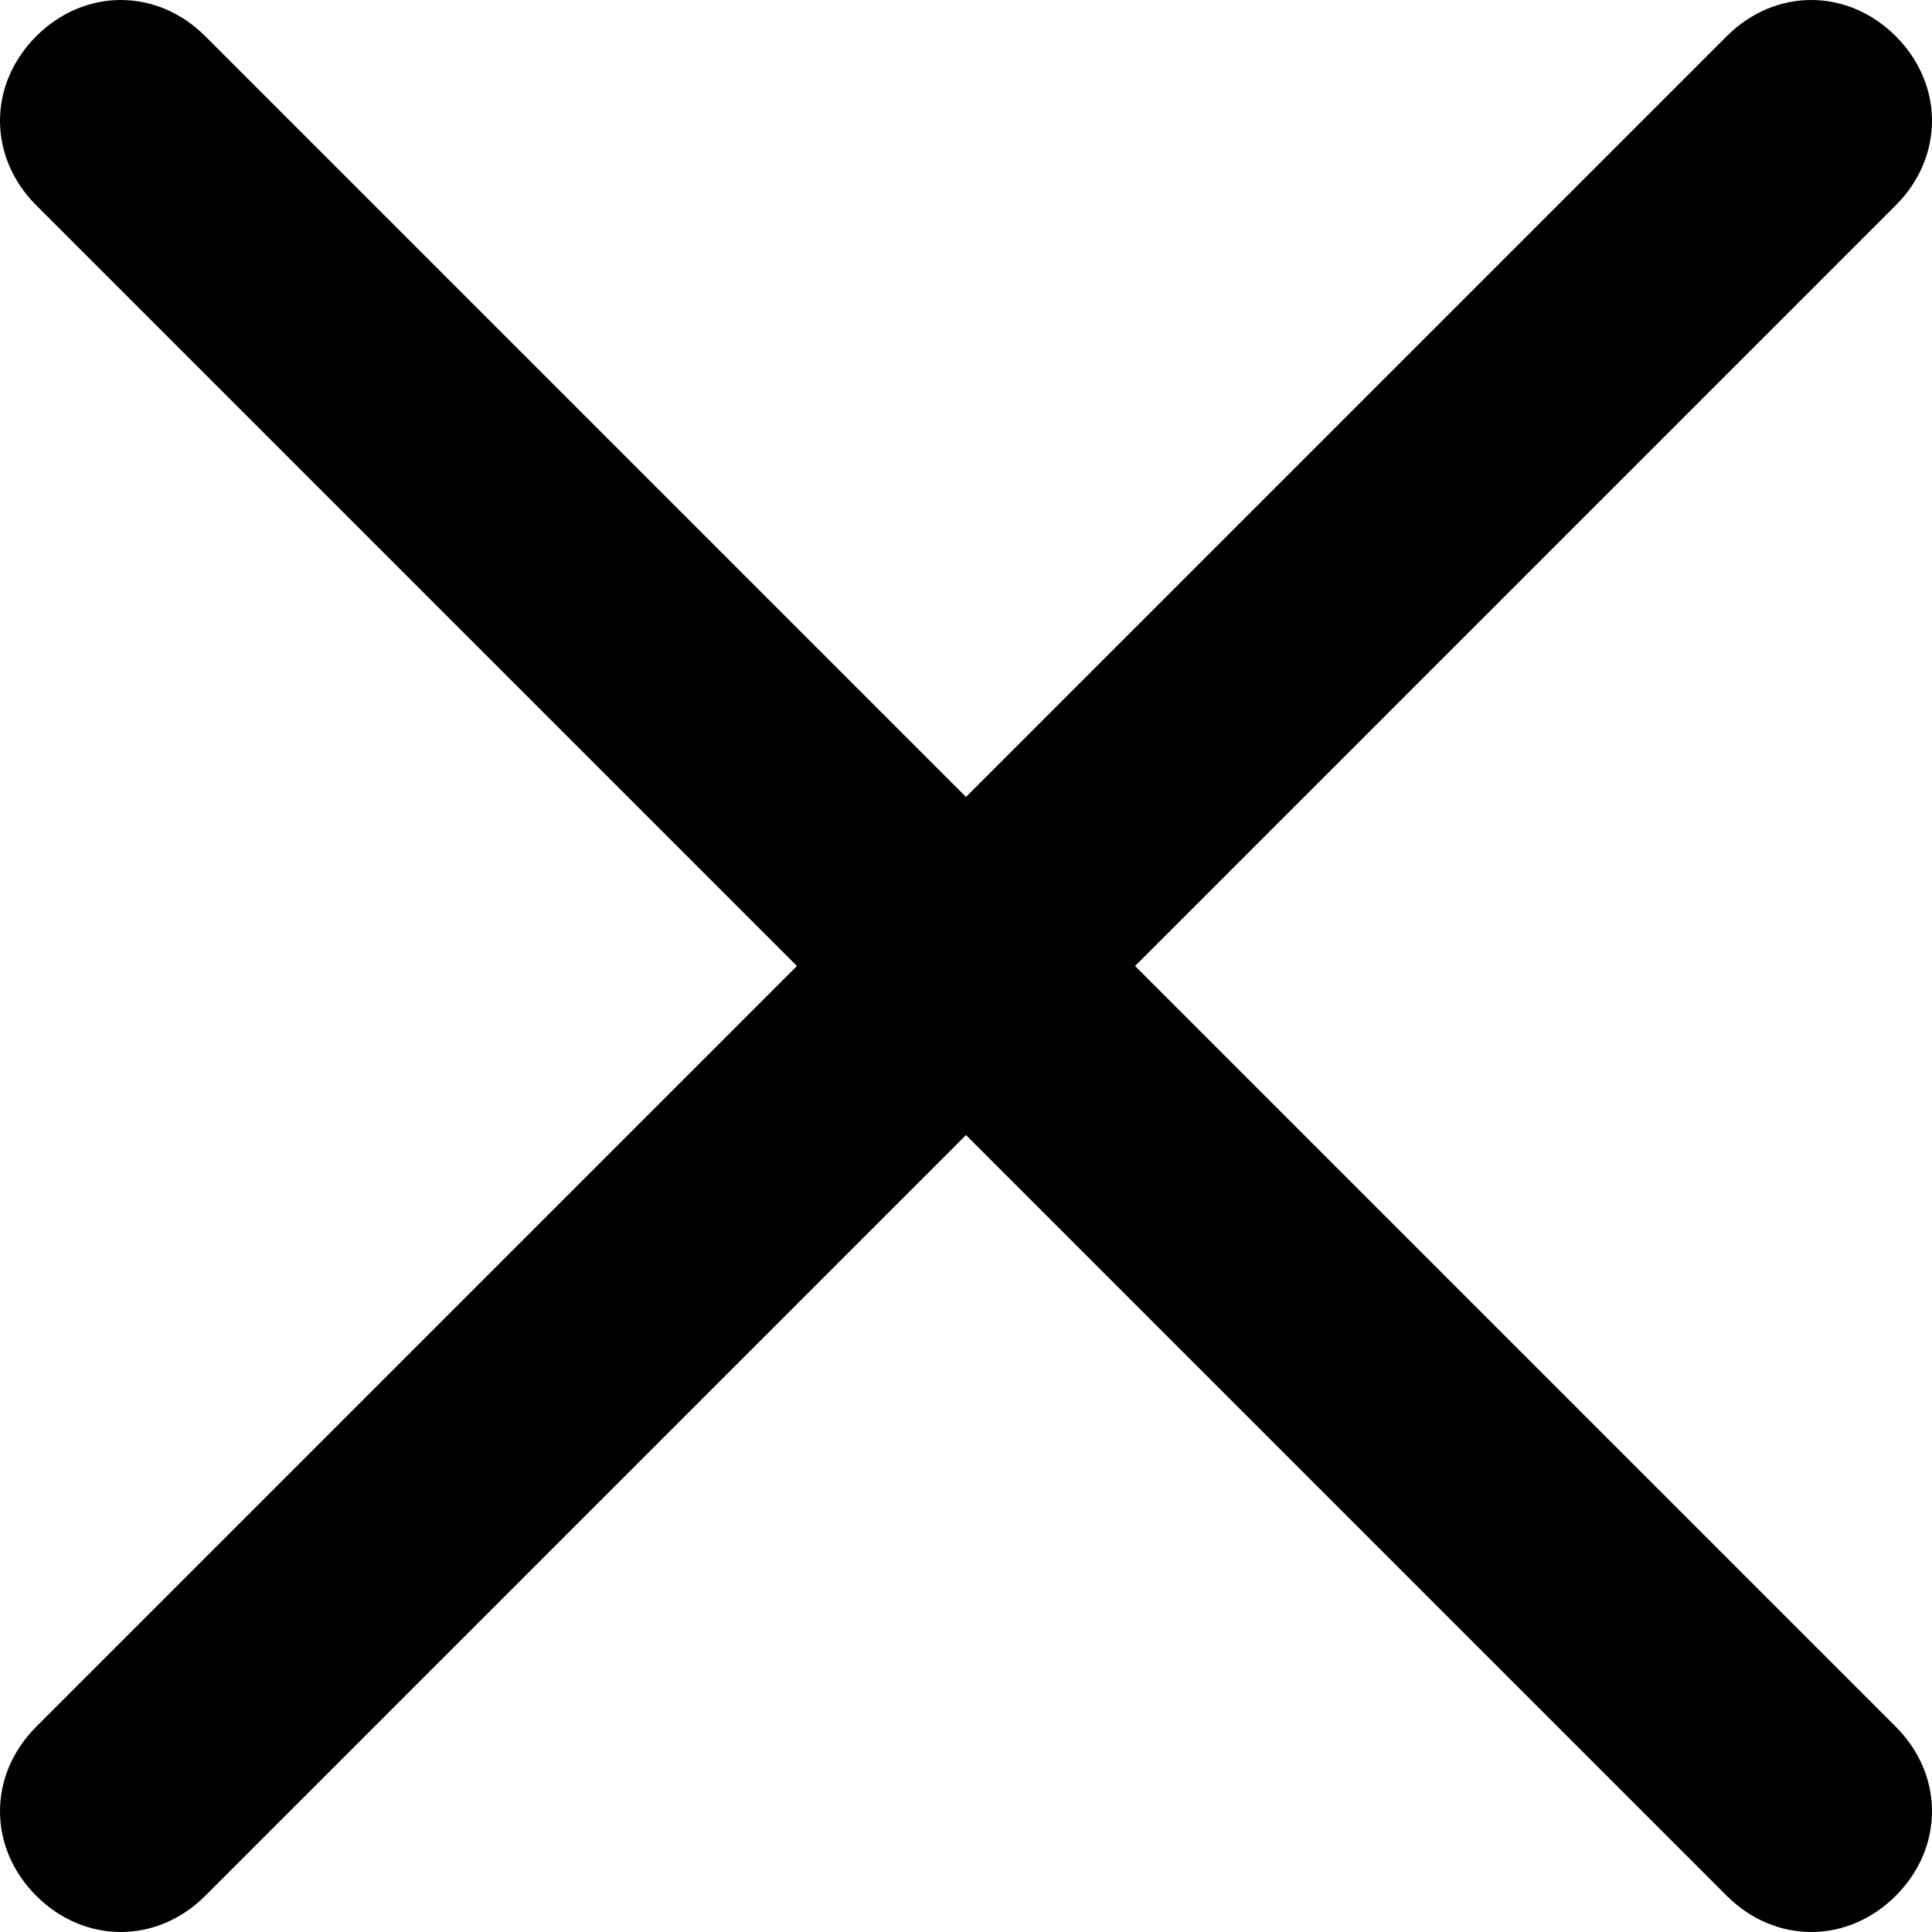
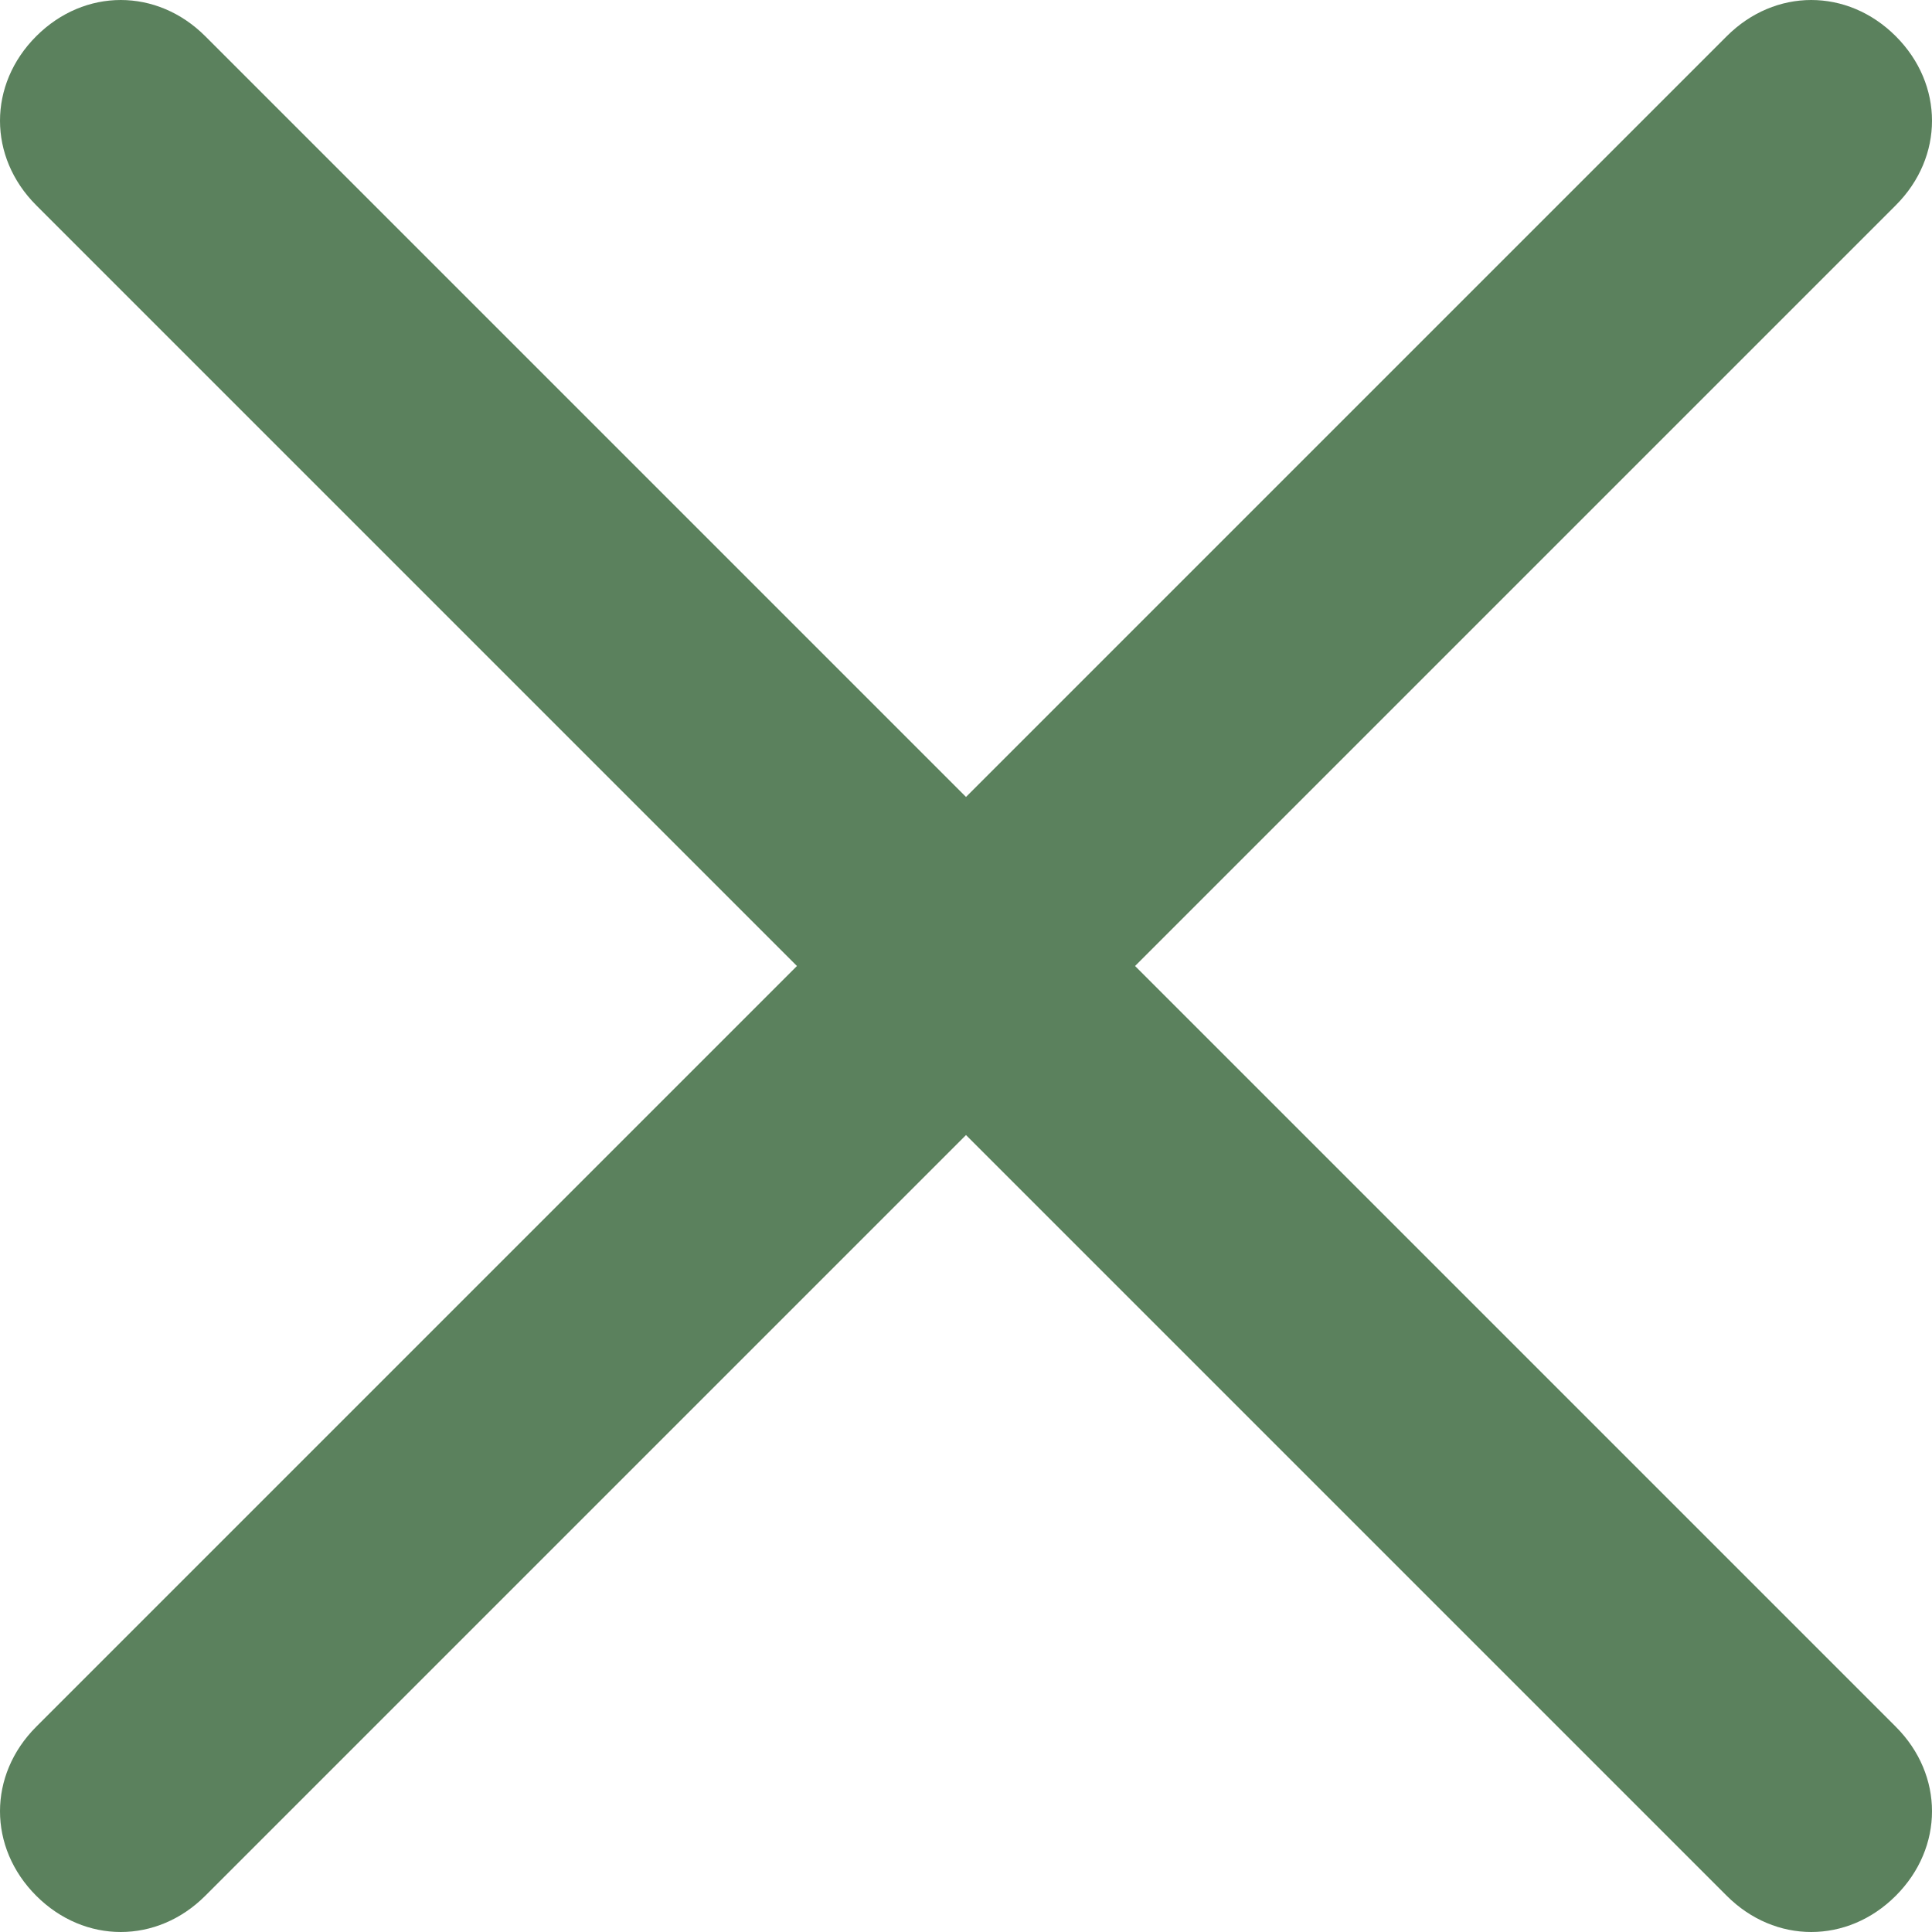
- <svg xmlns="http://www.w3.org/2000/svg" version="1.1" id="Слой_1" x="0px" y="0px" viewBox="0 0 16 16" style="enable-background:new 0 0 16 16;" xml:space="preserve">
-   <path d="M9.4,8l6.3-6.3c0.4-0.4,0.4-1,0-1.4s-1-0.4-1.4,0L8,6.6L1.7,0.3c-0.4-0.4-1-0.4-1.4,0s-0.4,1,0,1.4L6.6,8l-6.3,6.3  c-0.4,0.4-0.4,1,0,1.4c0,0,0,0,0,0c0.4,0.4,1,0.4,1.4,0c0,0,0,0,0,0L8,9.4l6.3,6.3c0.4,0.4,1,0.4,1.4,0c0,0,0,0,0,0  c0.4-0.4,0.4-1,0-1.4c0,0,0,0,0,0L9.4,8z" />
+ <svg xmlns="http://www.w3.org/2000/svg" version="1.1" x="0px" y="0px" viewBox="0 0 16 16" style="enable-background:new 0 0 16 16;" xml:space="preserve">
+   <style type="text/css">
+ 		.st0{fill:#5b815d;}
+ 	</style>
+   <path class="st0" d="M9.4,8l6.3-6.3c0.4-0.4,0.4-1,0-1.4s-1-0.4-1.4,0L8,6.6L1.7,0.3c-0.4-0.4-1-0.4-1.4,0s-0.4,1,0,1.4L6.6,8l-6.3,6.3  c-0.4,0.4-0.4,1,0,1.4c0,0,0,0,0,0c0.4,0.4,1,0.4,1.4,0c0,0,0,0,0,0L8,9.4l6.3,6.3c0.4,0.4,1,0.4,1.4,0c0,0,0,0,0,0  c0.4-0.4,0.4-1,0-1.4c0,0,0,0,0,0L9.4,8z" />
</svg>
